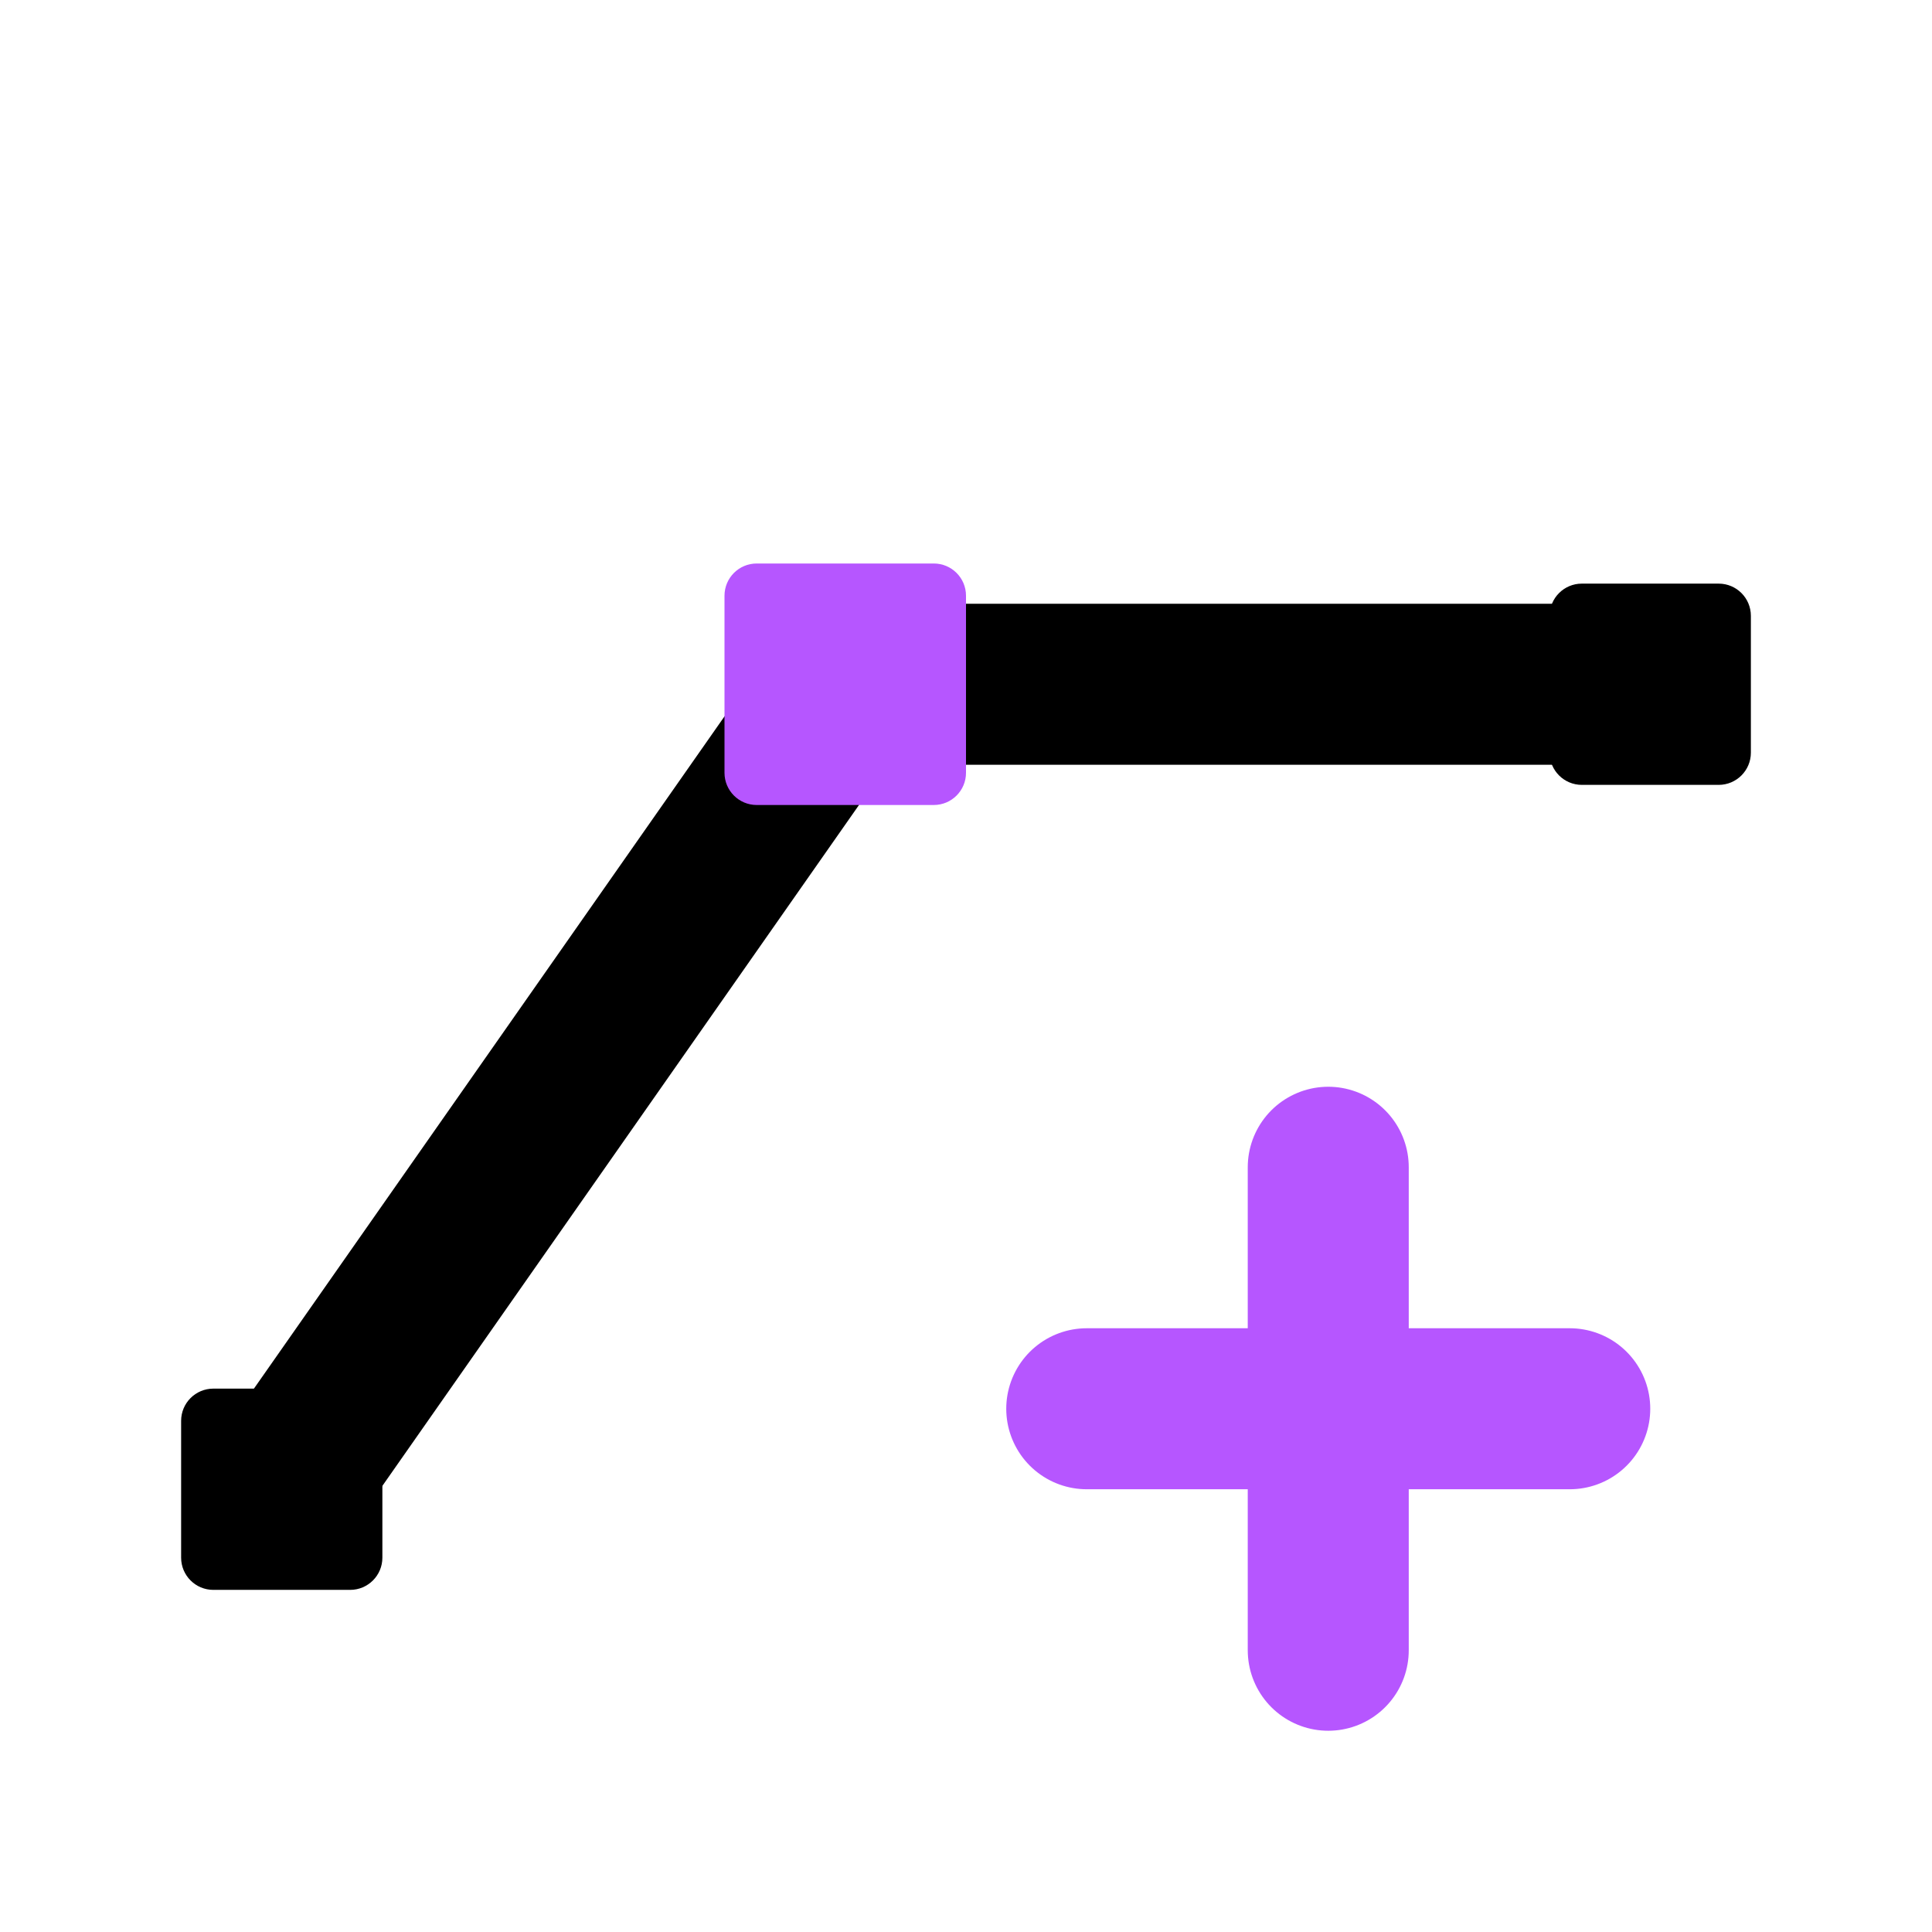
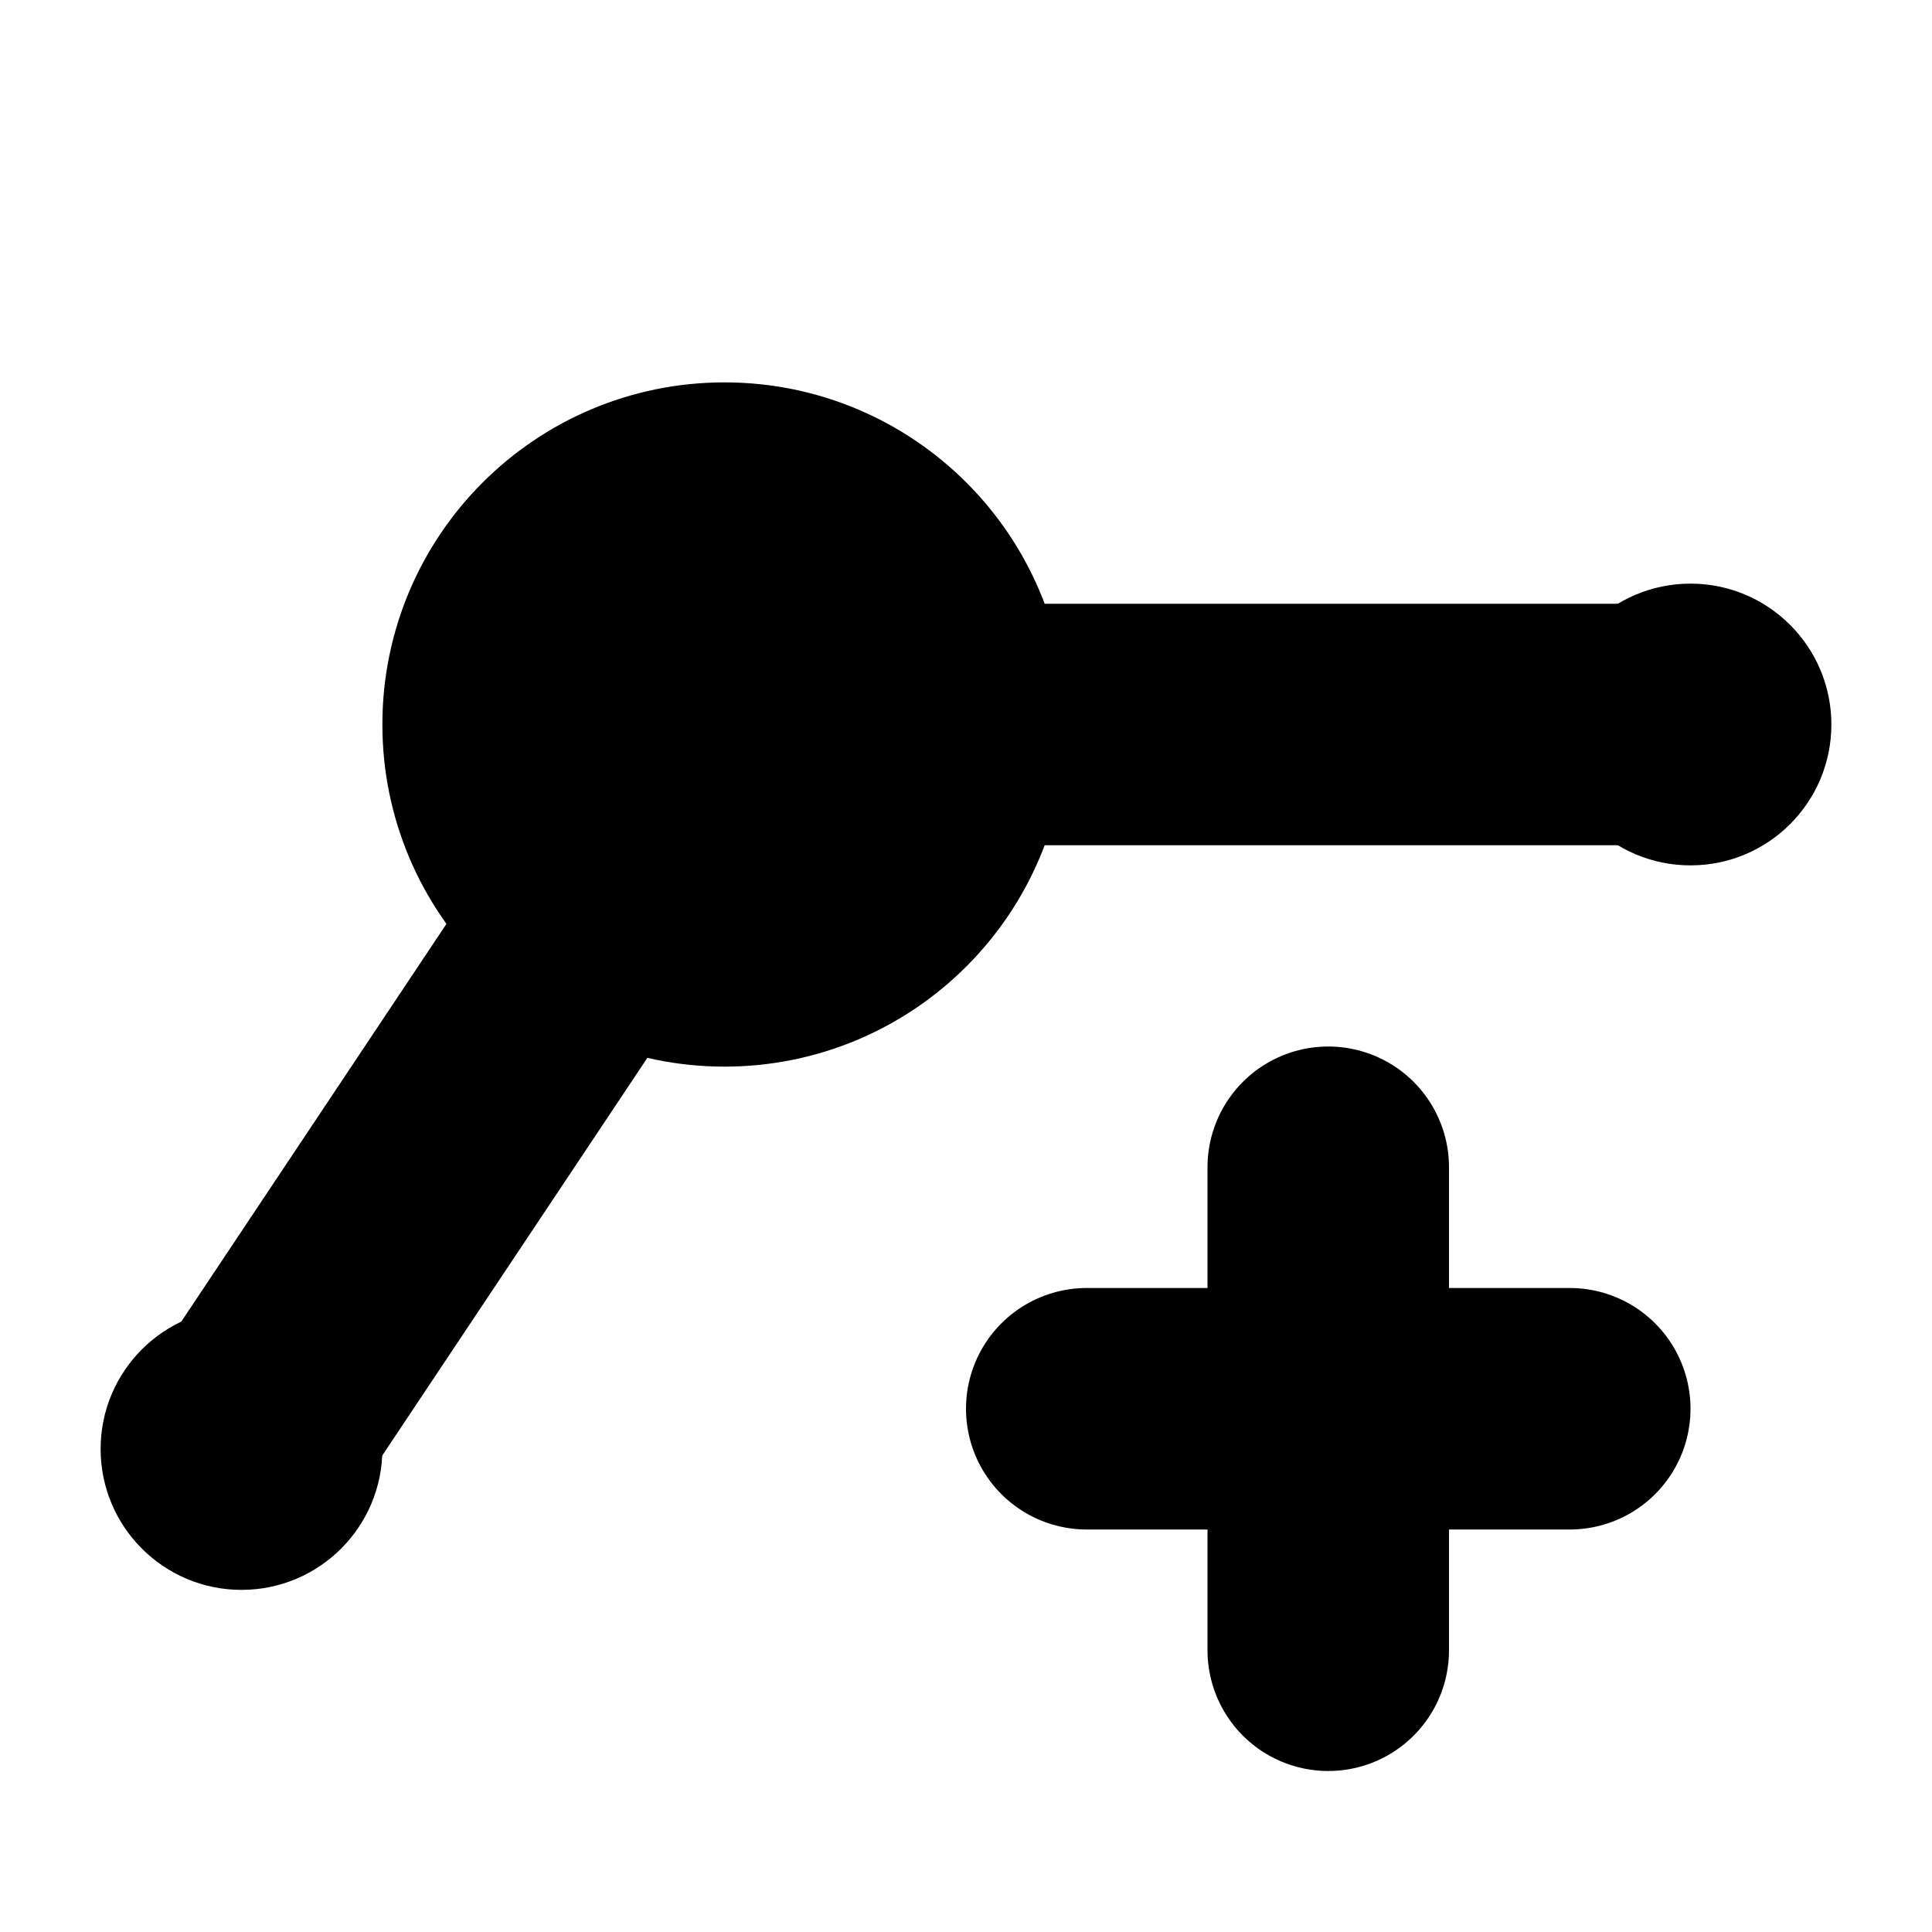
<svg xmlns="http://www.w3.org/2000/svg" width="24" height="24" viewBox="0 0 24 24" fill="none" aria-hidden="true">
-   <path d="M3.5 18.5 L10.5 8.5 L20.5 8.5" stroke="currentColor" stroke-width="2" stroke-linecap="round" stroke-linejoin="round" fill="none" />
-   <rect x="2.25" y="17.25" width="2.5" height="2.5" rx="0.4" fill="currentColor" />
-   <rect x="19.25" y="7.25" width="2.5" height="2.5" rx="0.4" fill="currentColor" />
-   <rect x="9" y="7" width="3" height="3" rx="0.4" fill="#B656FF" />
-   <path d="M16.5 14.5 V20.5 M13.5 17.5 H19.5" stroke="#B656FF" stroke-width="2" stroke-linecap="round" stroke-linejoin="round" fill="none" />
+   <path d="M3 18 L9 9 L21 9" stroke="currentColor" stroke-width="3" stroke-linecap="round" stroke-linejoin="round" fill="none" />
+   <circle cx="3" cy="18" r="1.75" fill="currentColor" />
+   <circle cx="21" cy="9" r="1.75" fill="currentColor" />
+   <circle cx="9" cy="9" r="2.75" stroke="currentColor" stroke-width="3" stroke-linecap="round" stroke-linejoin="round" fill="none" />
+   <path d="M16.5 14.5 V20.5 M13.5 17.5 H19.5" stroke="currentColor" stroke-width="3" stroke-linecap="round" stroke-linejoin="round" fill="none" />
</svg>
